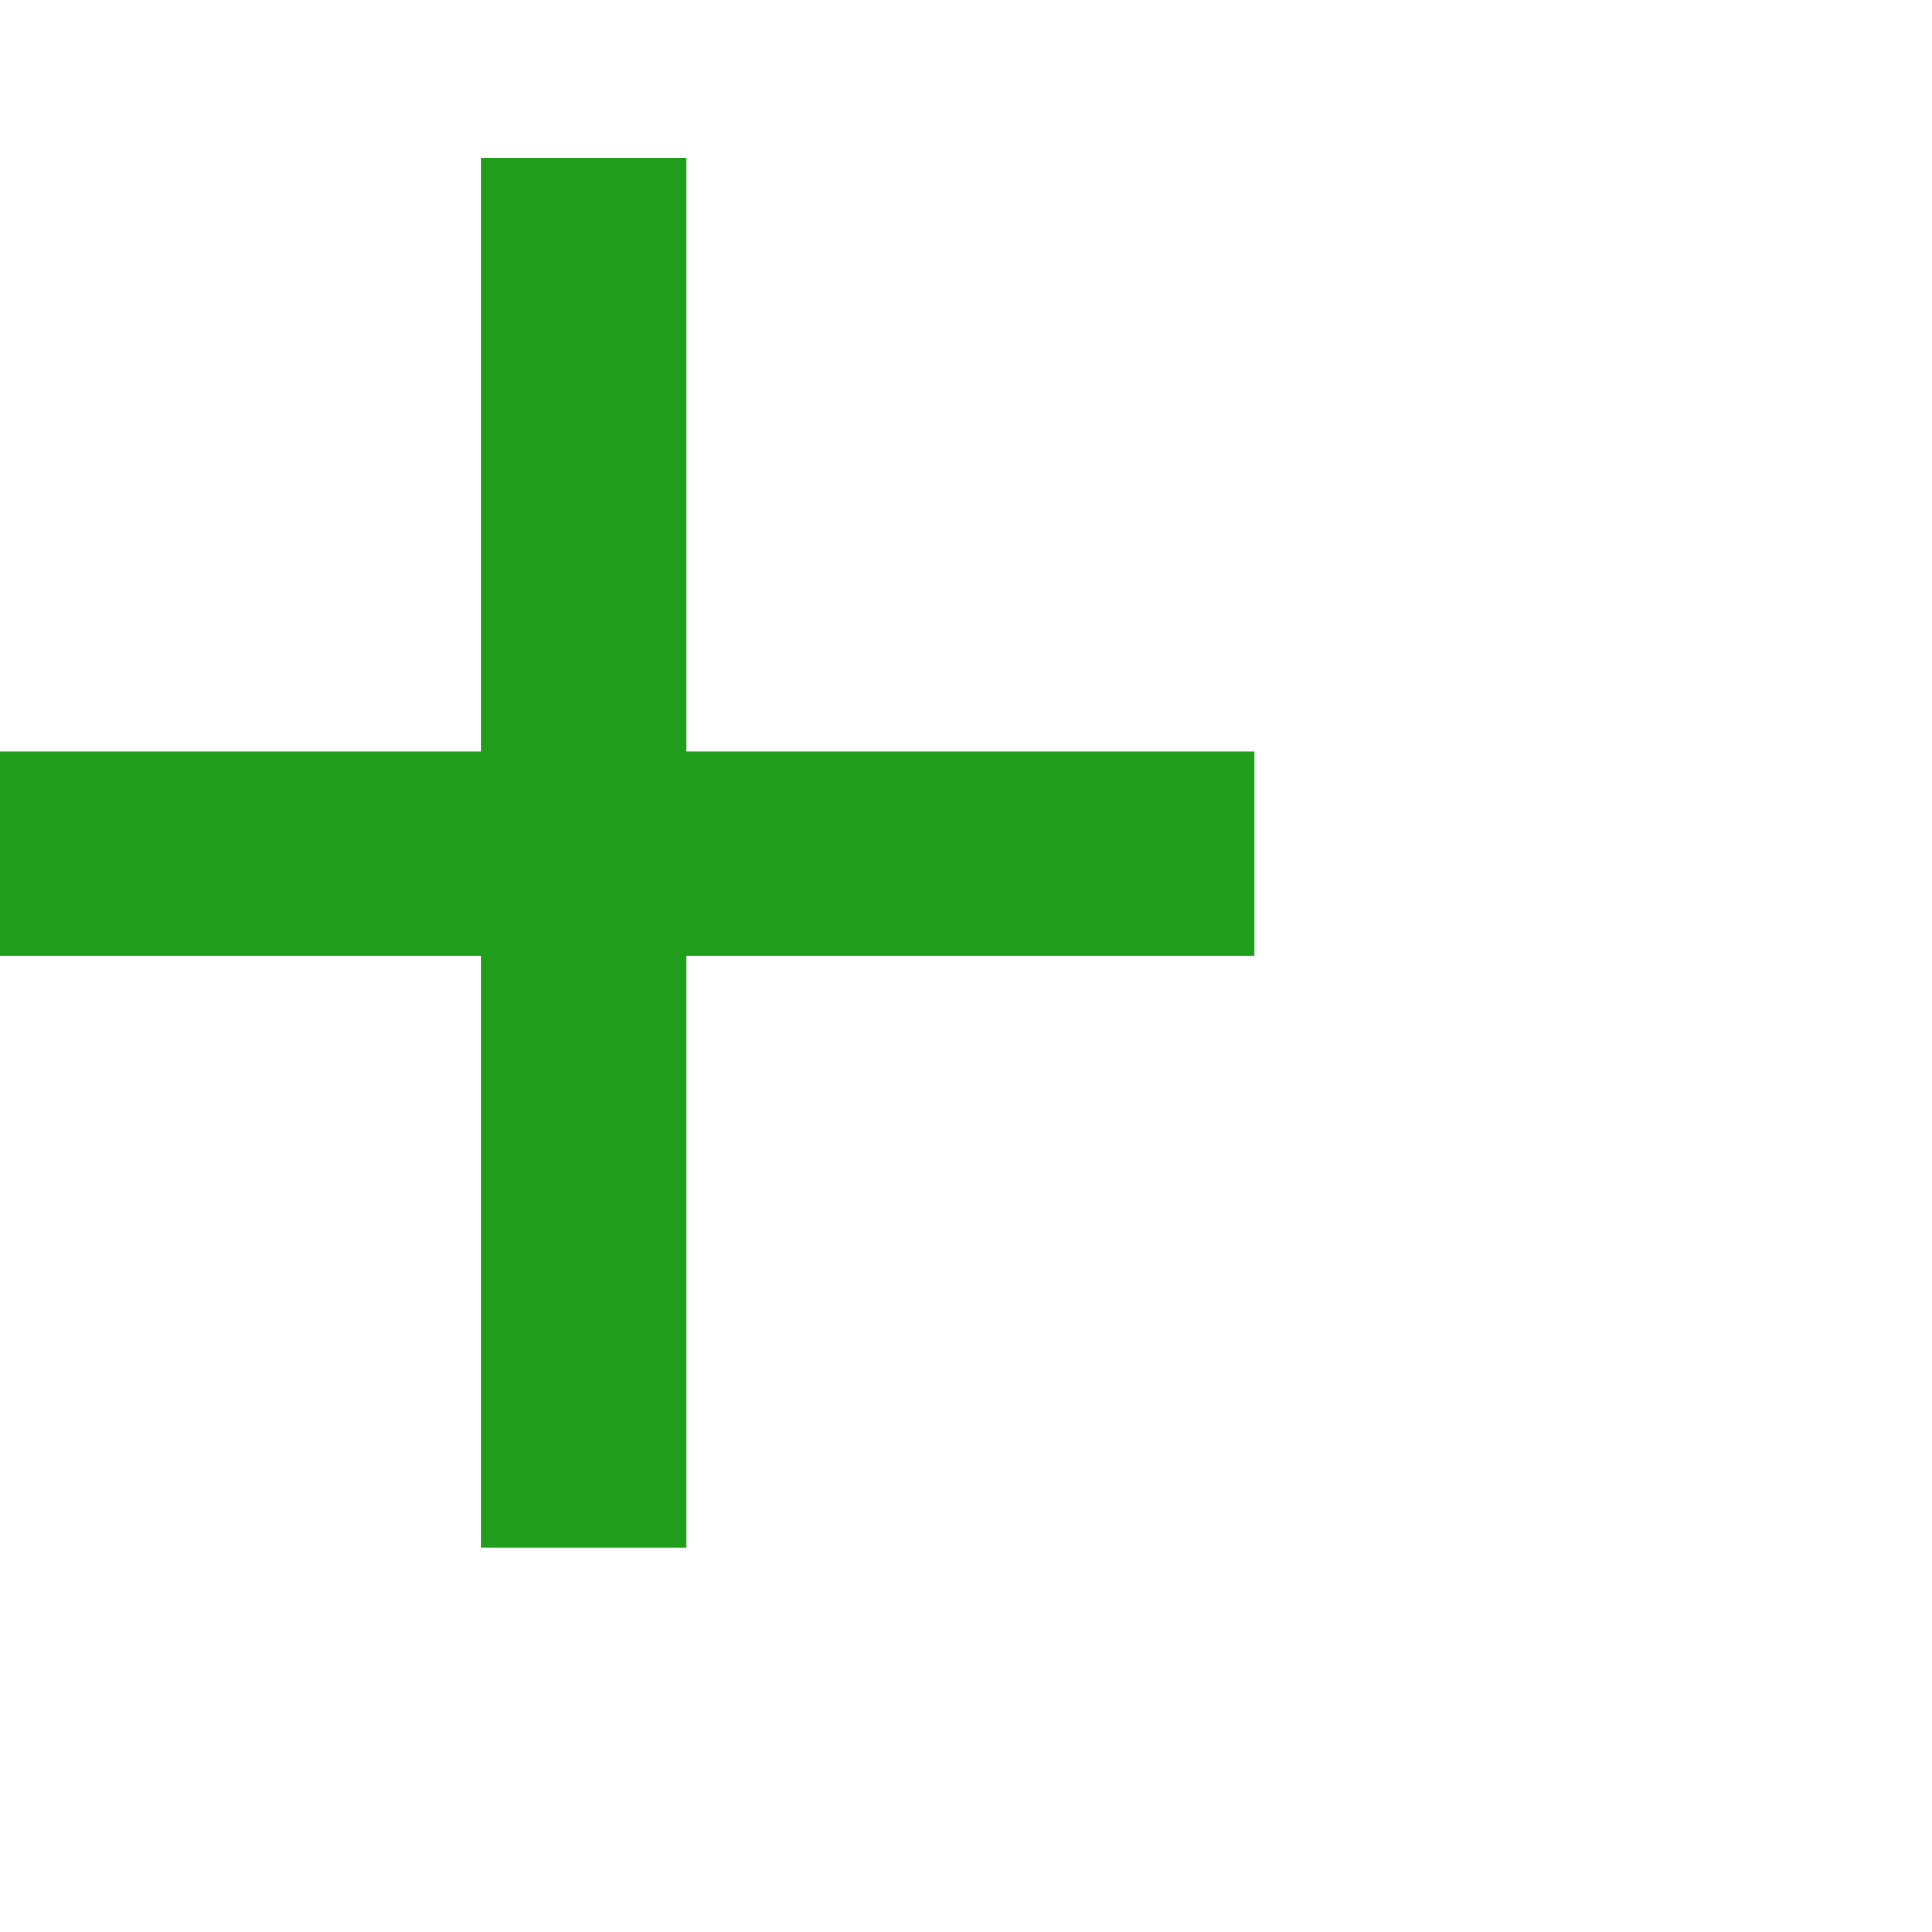
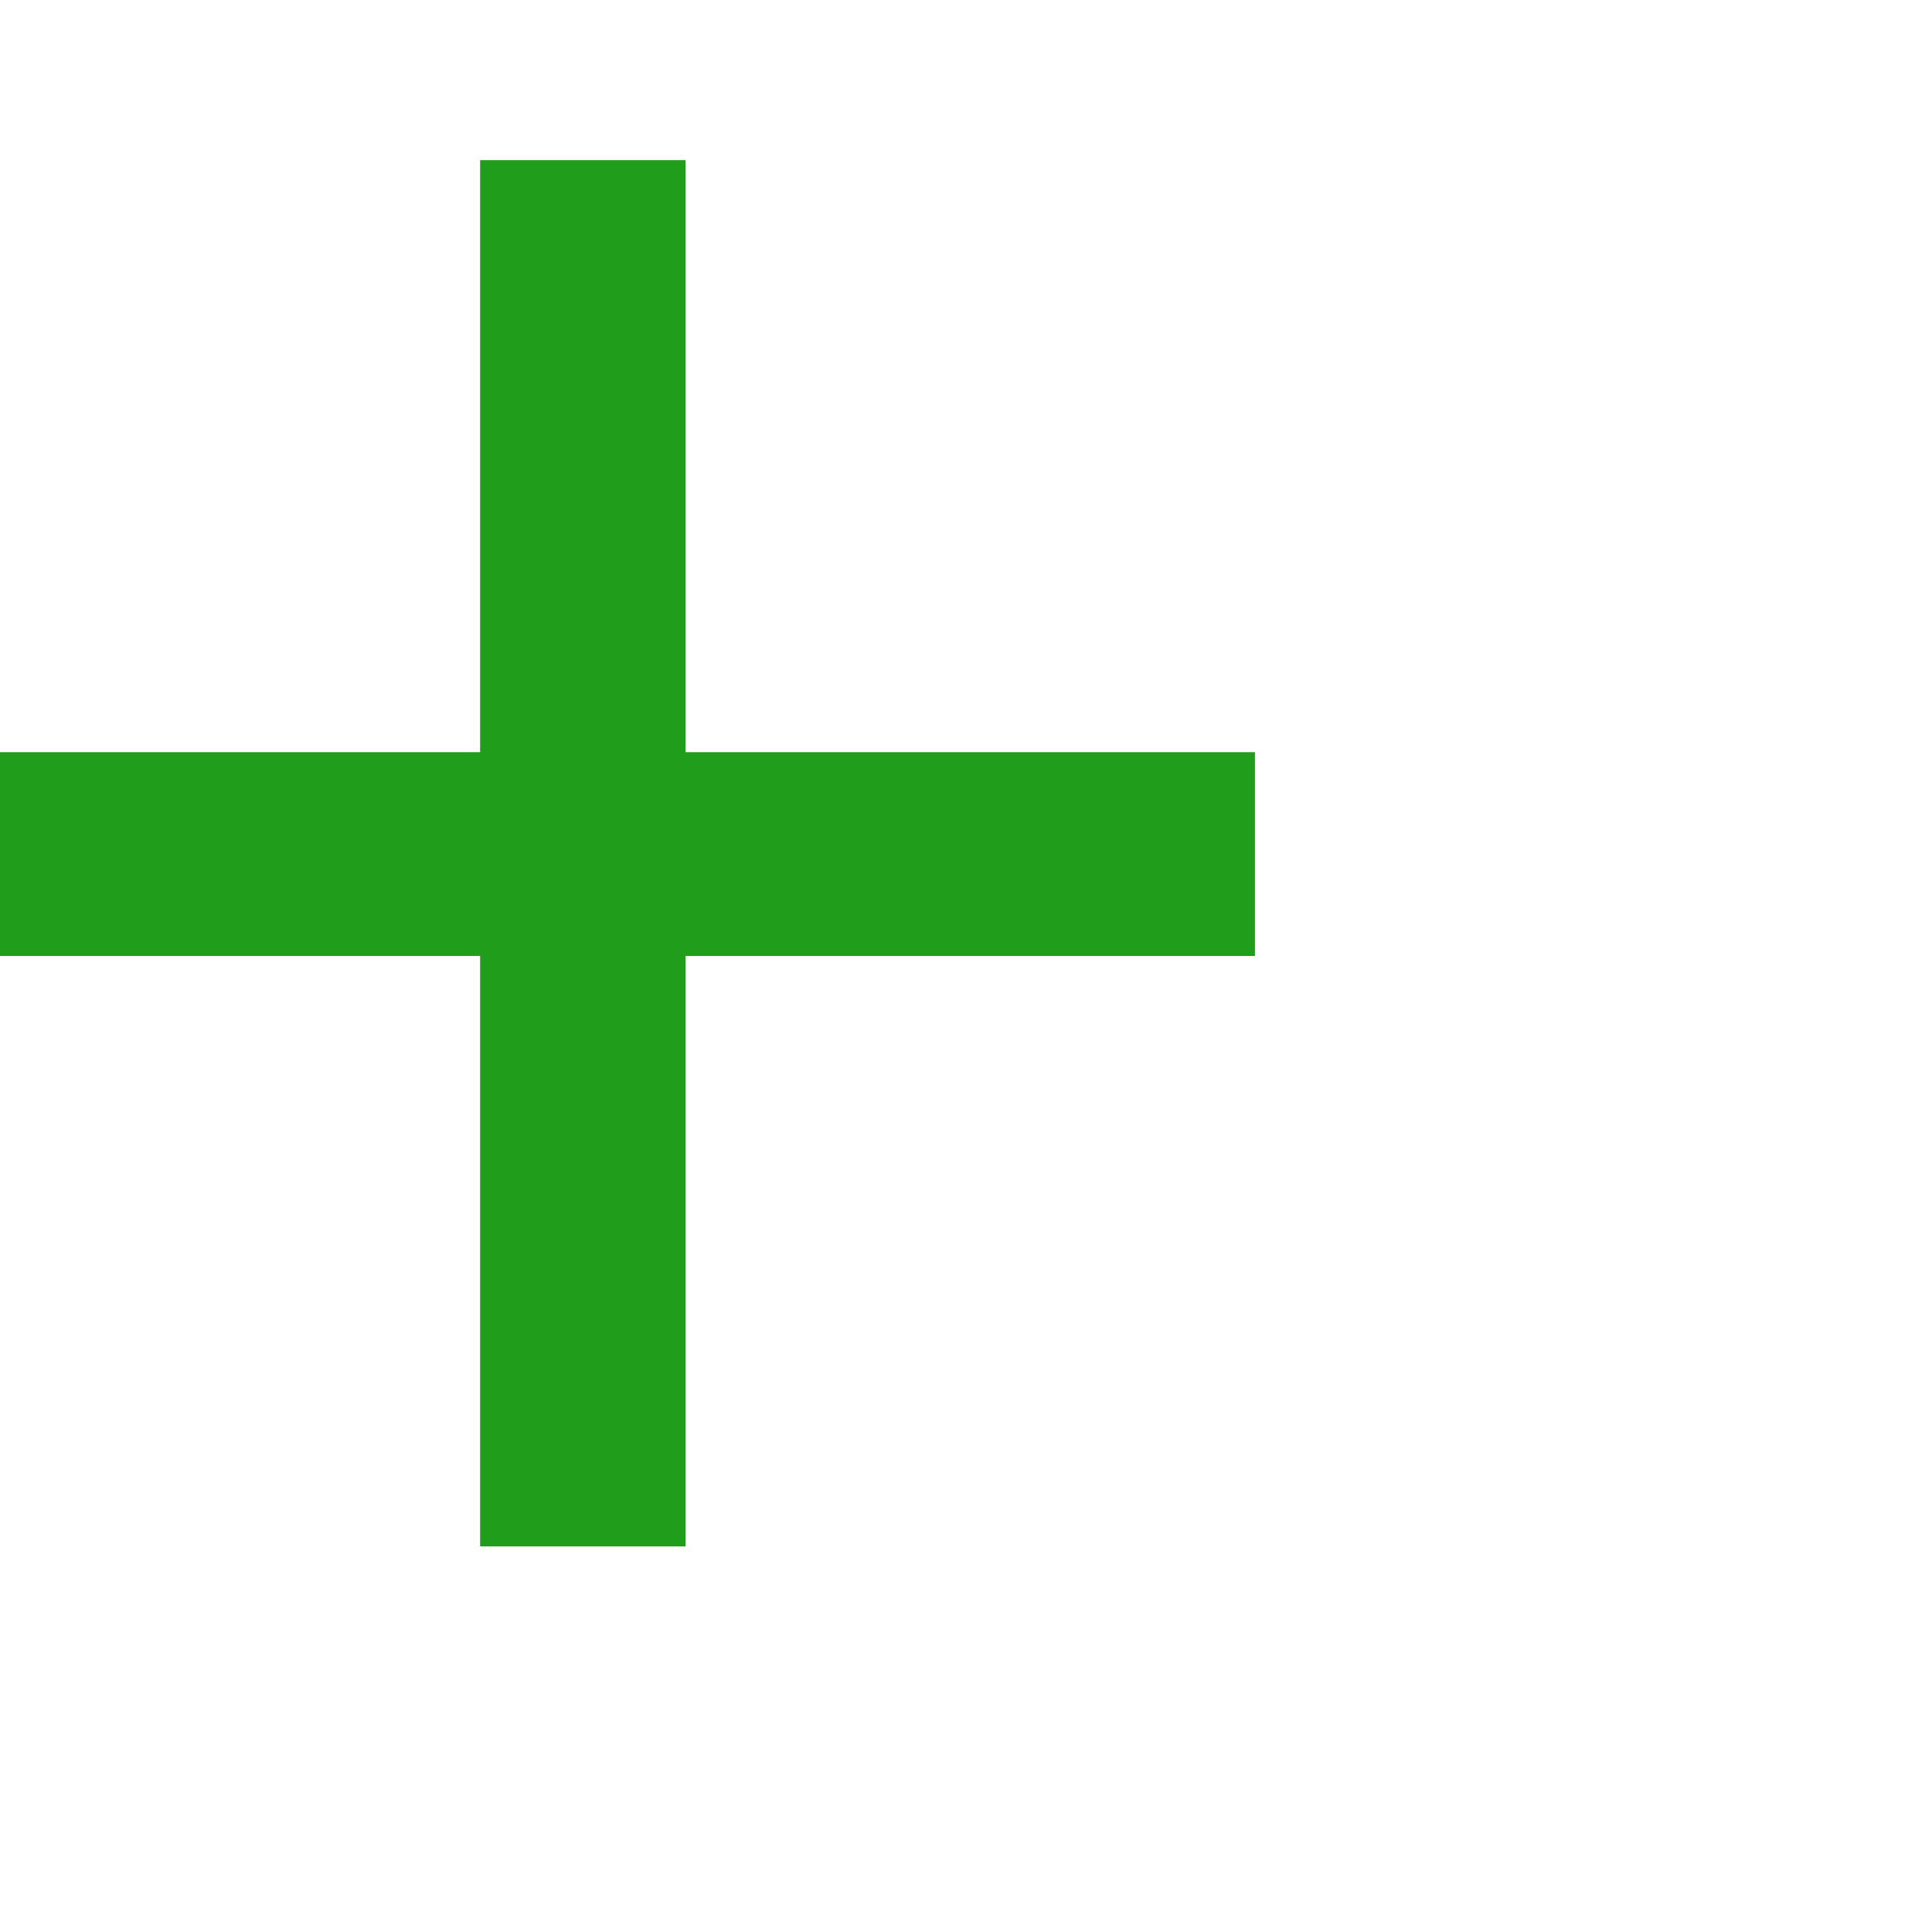
<svg xmlns="http://www.w3.org/2000/svg" width="18" height="18" viewBox="52 308 18.197 18.662" id="svg2" version="1.1">
  <defs id="defs3">
    <linearGradient id="linearGradient5270">
      <stop id="stop5272" offset="0" style="stop-color:#0d6e00;stop-opacity:1" />
      <stop id="stop5274" offset="1" style="stop-color:#eeffec;stop-opacity:1" />
    </linearGradient>
    <linearGradient id="linearGradient4144">
      <stop style="stop-color:#1fff01;stop-opacity:1" offset="0" id="stop4146" />
      <stop style="stop-color:#eeffec;stop-opacity:1" offset="1" id="stop4148" />
    </linearGradient>
    <linearGradient id="linearGradient1699">
      <stop id="stop1700" offset="0" style="stop-color:#017eff;stop-opacity:1;" />
      <stop id="stop1701" offset="1" style="stop-color:#ecfaff;stop-opacity:1;" />
    </linearGradient>
  </defs>
  <g id="layer1" transform="translate(-5.450324,-439.1877)">
-     <text xml:space="preserve" style="font-size:27.648px;line-height:1.25;font-family:sans-serif;letter-spacing:0px;word-spacing:0px;fill:#000000;fill-opacity:1;stroke-width:1.287" x="55.124" y="763.398" id="text3385" transform="scale(0.9976368,1.002369)">
-       <tspan id="tspan3383" style="font-size:27.648px;fill:#209d1b;fill-opacity:1;stroke-width:1.287" x="55.124" y="763.398">+</tspan>
+     <text xml:space="preserve" style="font-size:27.648px;line-height:1.25;font-family:sans-serif;letter-spacing:0px;word-spacing:0px;stroke-width:1.037;fill:#209d1b;fill-opacity:1" x="54.966" y="765.186" id="text1707">
+       <tspan id="tspan1705" style="font-size:27.648px;stroke-width:1.037;fill:#209d1b;fill-opacity:1" x="54.966" y="765.186">+</tspan>
    </text>
  </g>
</svg>
